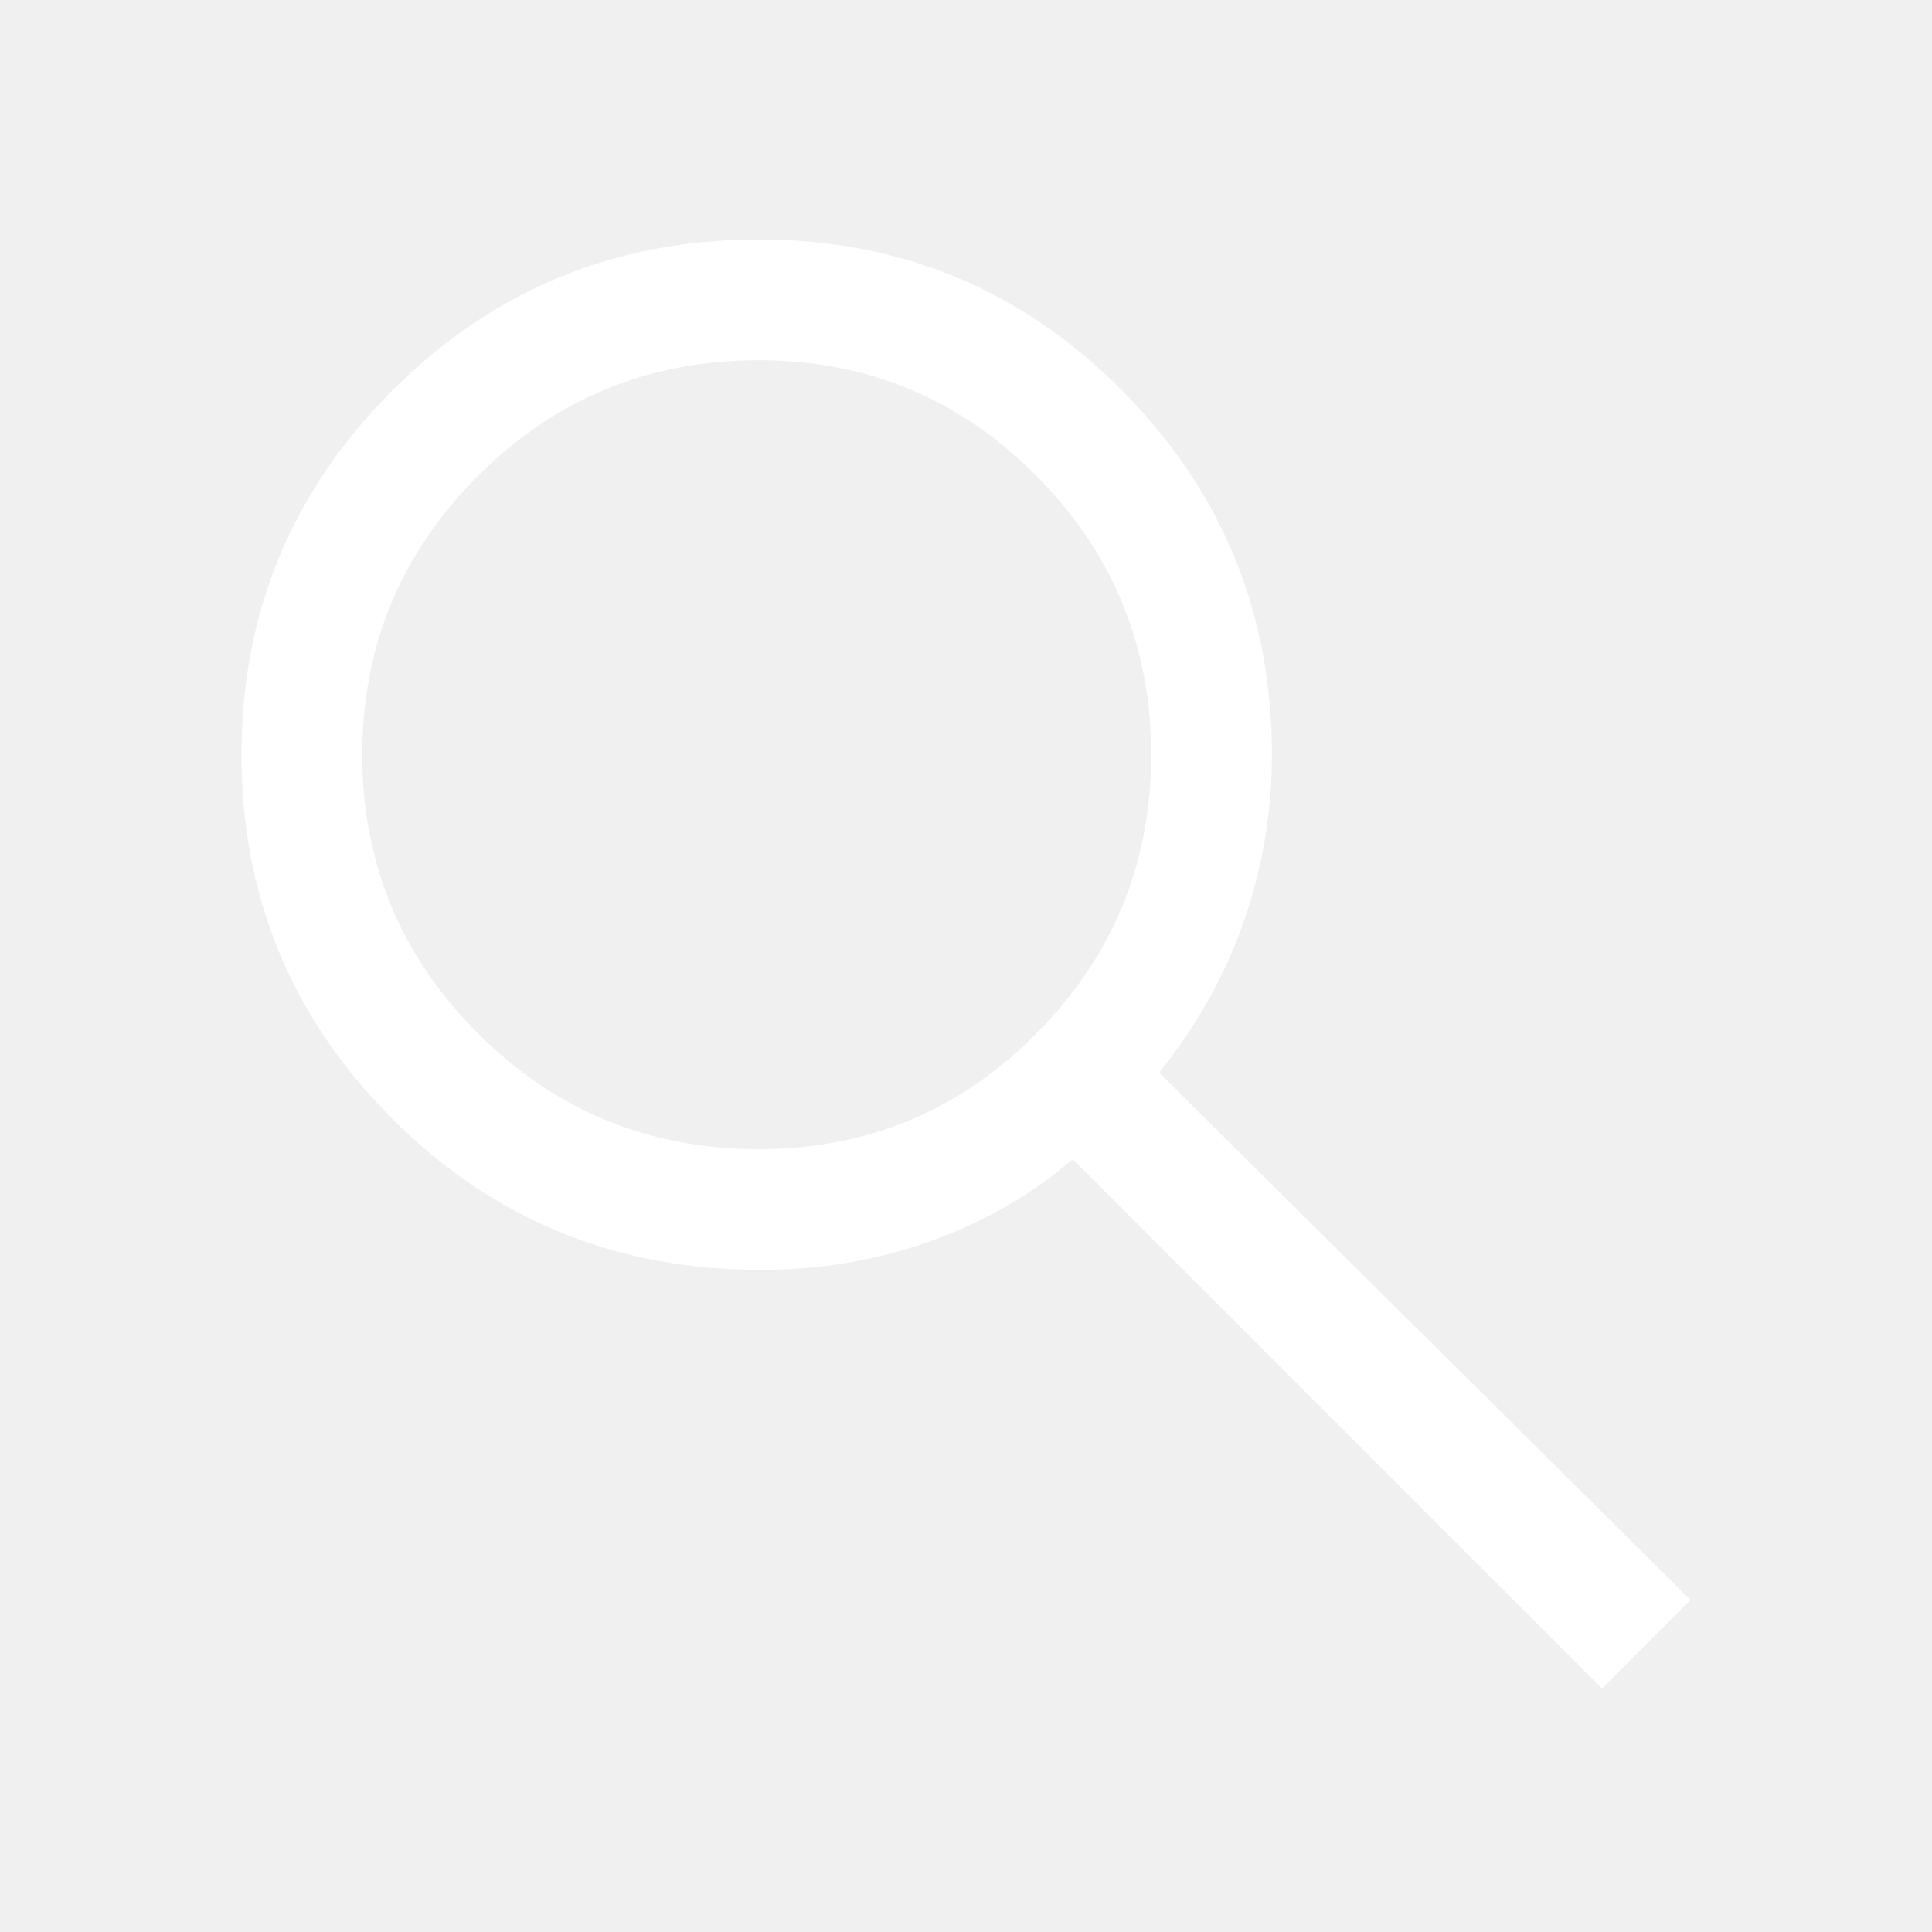
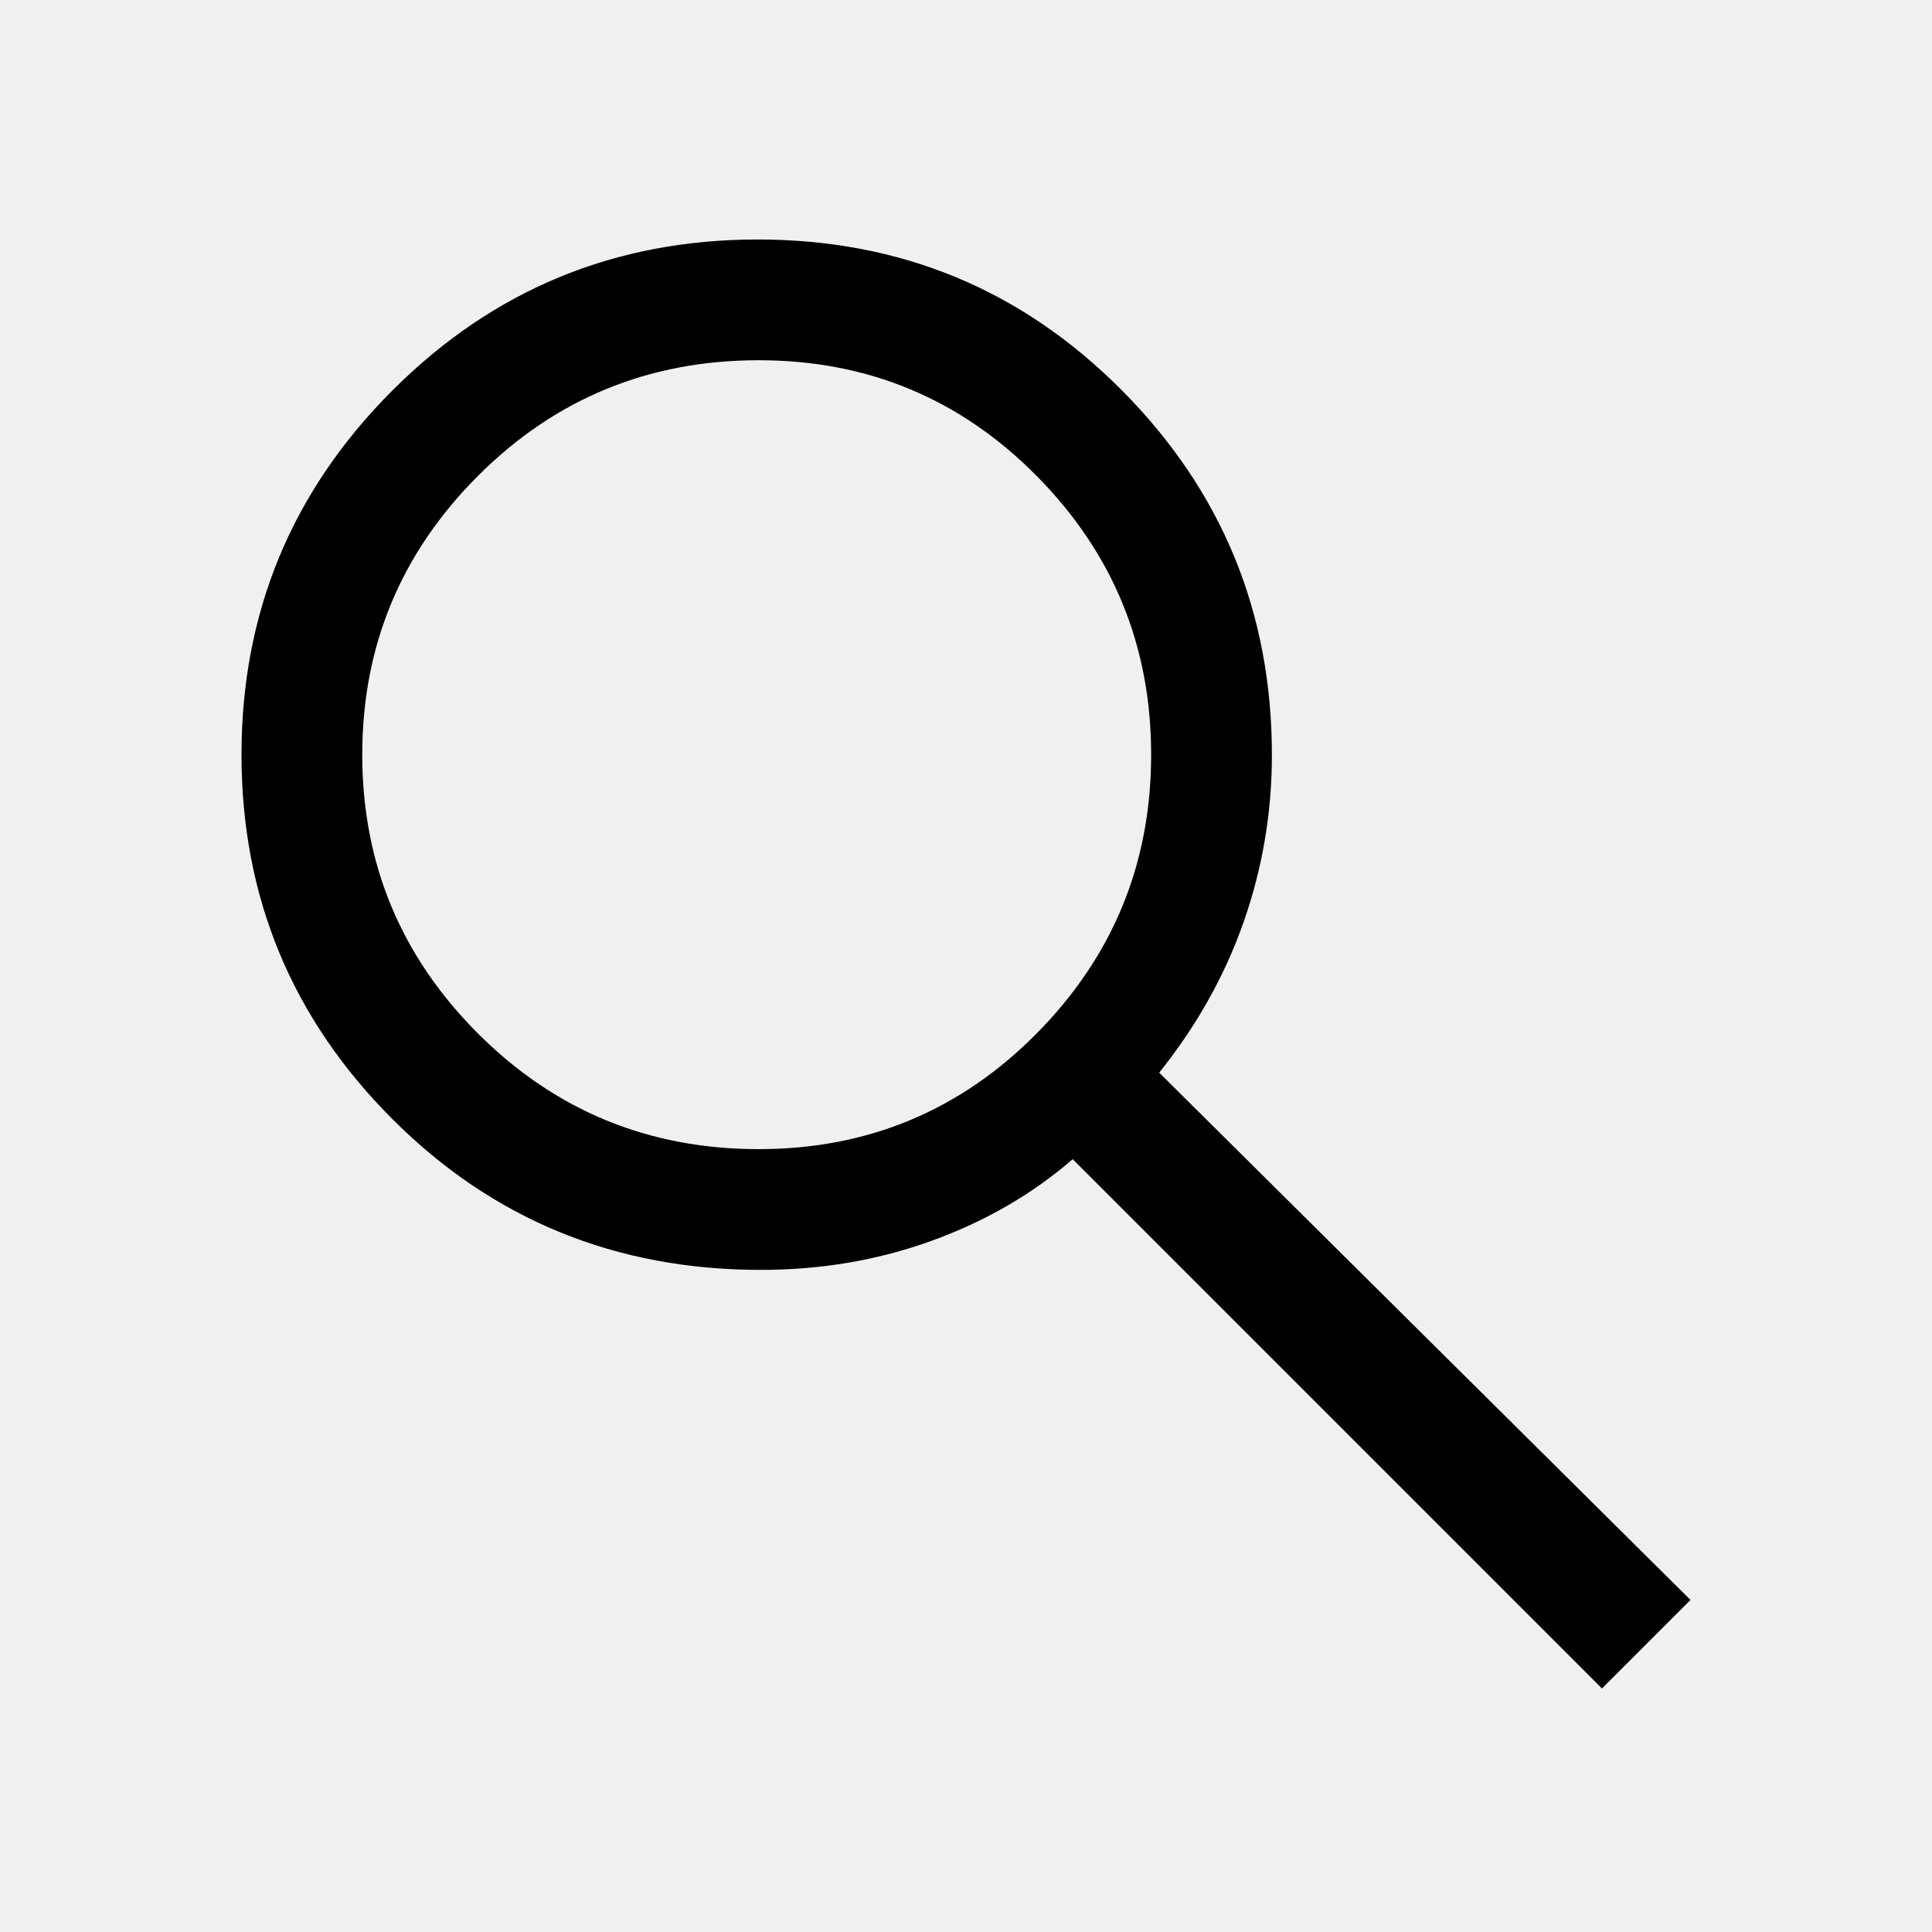
- <svg xmlns="http://www.w3.org/2000/svg" height="48" width="48">
-   <path fill="white" d="M39.8 41.95 26.65 28.8q-1.5 1.3-3.5 2.025-2 .725-4.25.725-5.4 0-9.15-3.75T6 18.75q0-5.3 3.75-9.05 3.75-3.75 9.1-3.75 5.3 0 9.025 3.75 3.725 3.75 3.725 9.05 0 2.15-.7 4.15-.7 2-2.1 3.75L42 39.75Zm-20.95-13.4q4.05 0 6.9-2.875Q28.6 22.8 28.6 18.75t-2.85-6.925Q22.9 8.95 18.85 8.95q-4.1 0-6.975 2.875T9 18.75q0 4.05 2.875 6.925t6.975 2.875Z" />
+ <svg xmlns="http://www.w3.org/2000/svg" height="48" viewBox="0 96 960 960" width="48">
+   <path d="M796 935 533 672q-30 26-69.959 40.5T378 727q-108.162 0-183.081-75Q120 577 120 471t75-181q75-75 181.5-75t181 75Q632 365 632 471.15 632 514 618 554q-14 40-42 75l264 262-44 44ZM377 667q81.25 0 138.125-57.5T572 471q0-81-56.875-138.5T377 275q-82.083 0-139.542 57.5Q180 390 180 471t57.458 138.5Q294.917 667 377 667Z" />
</svg>
